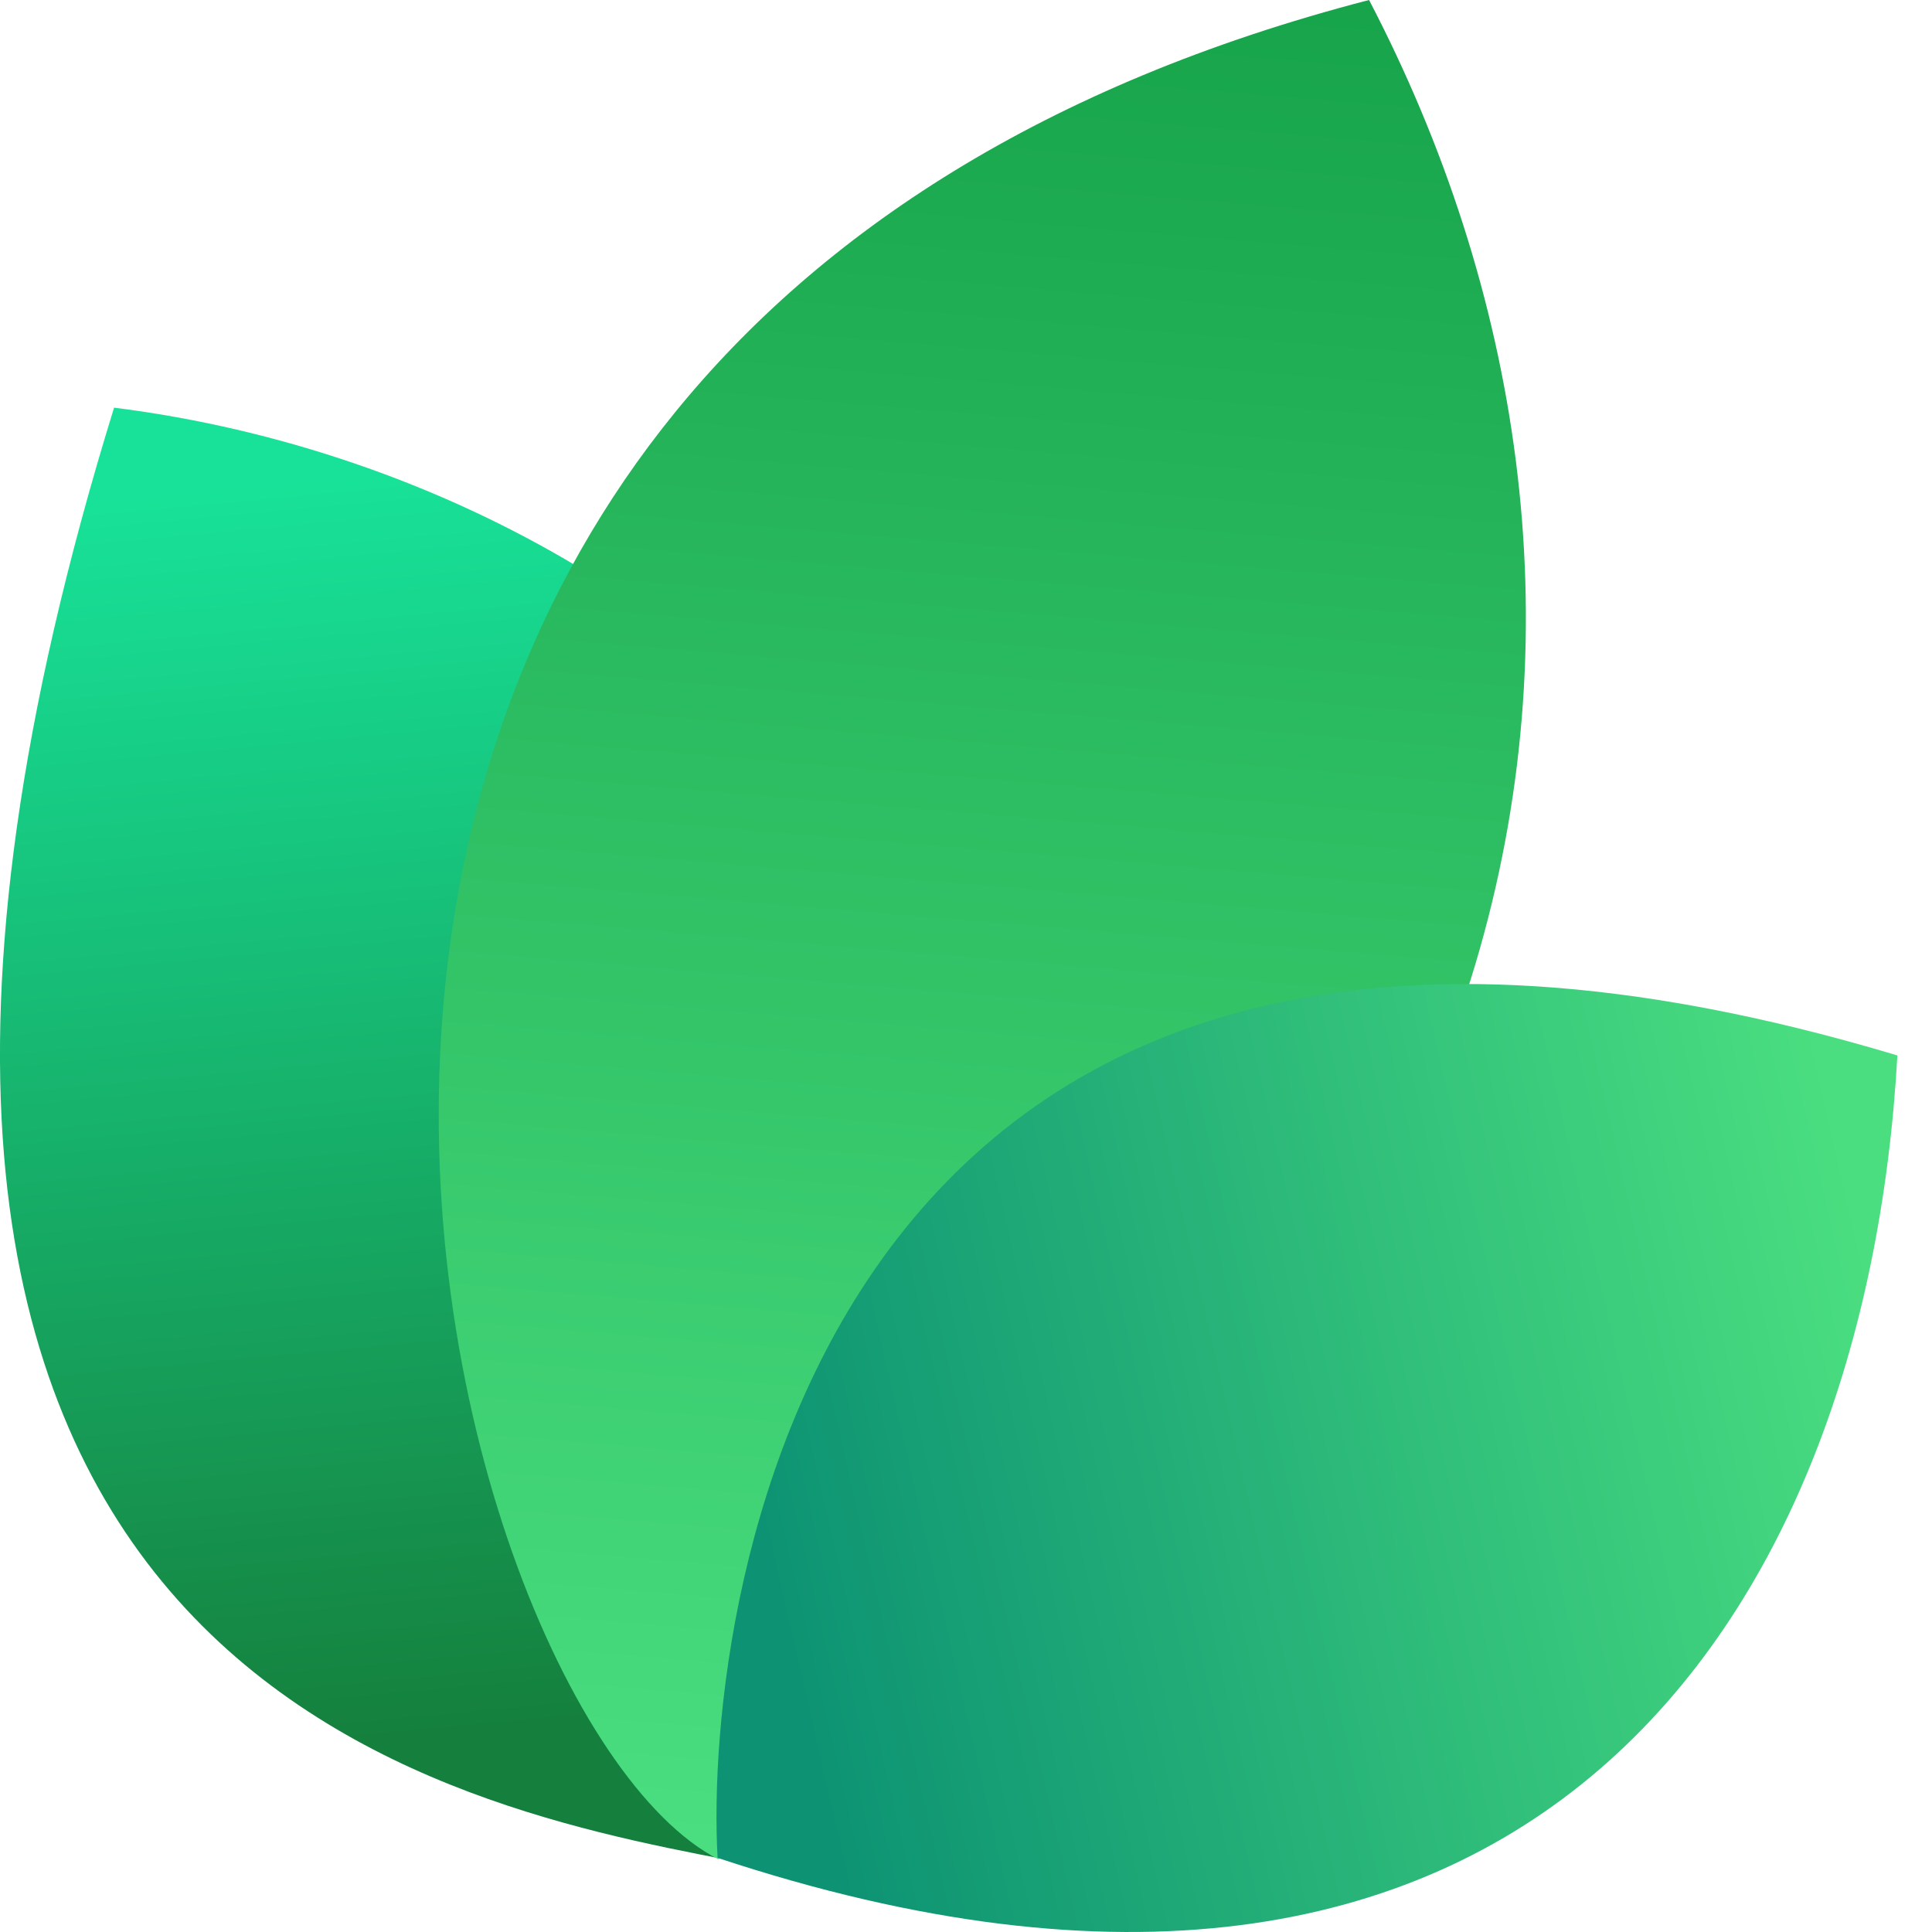
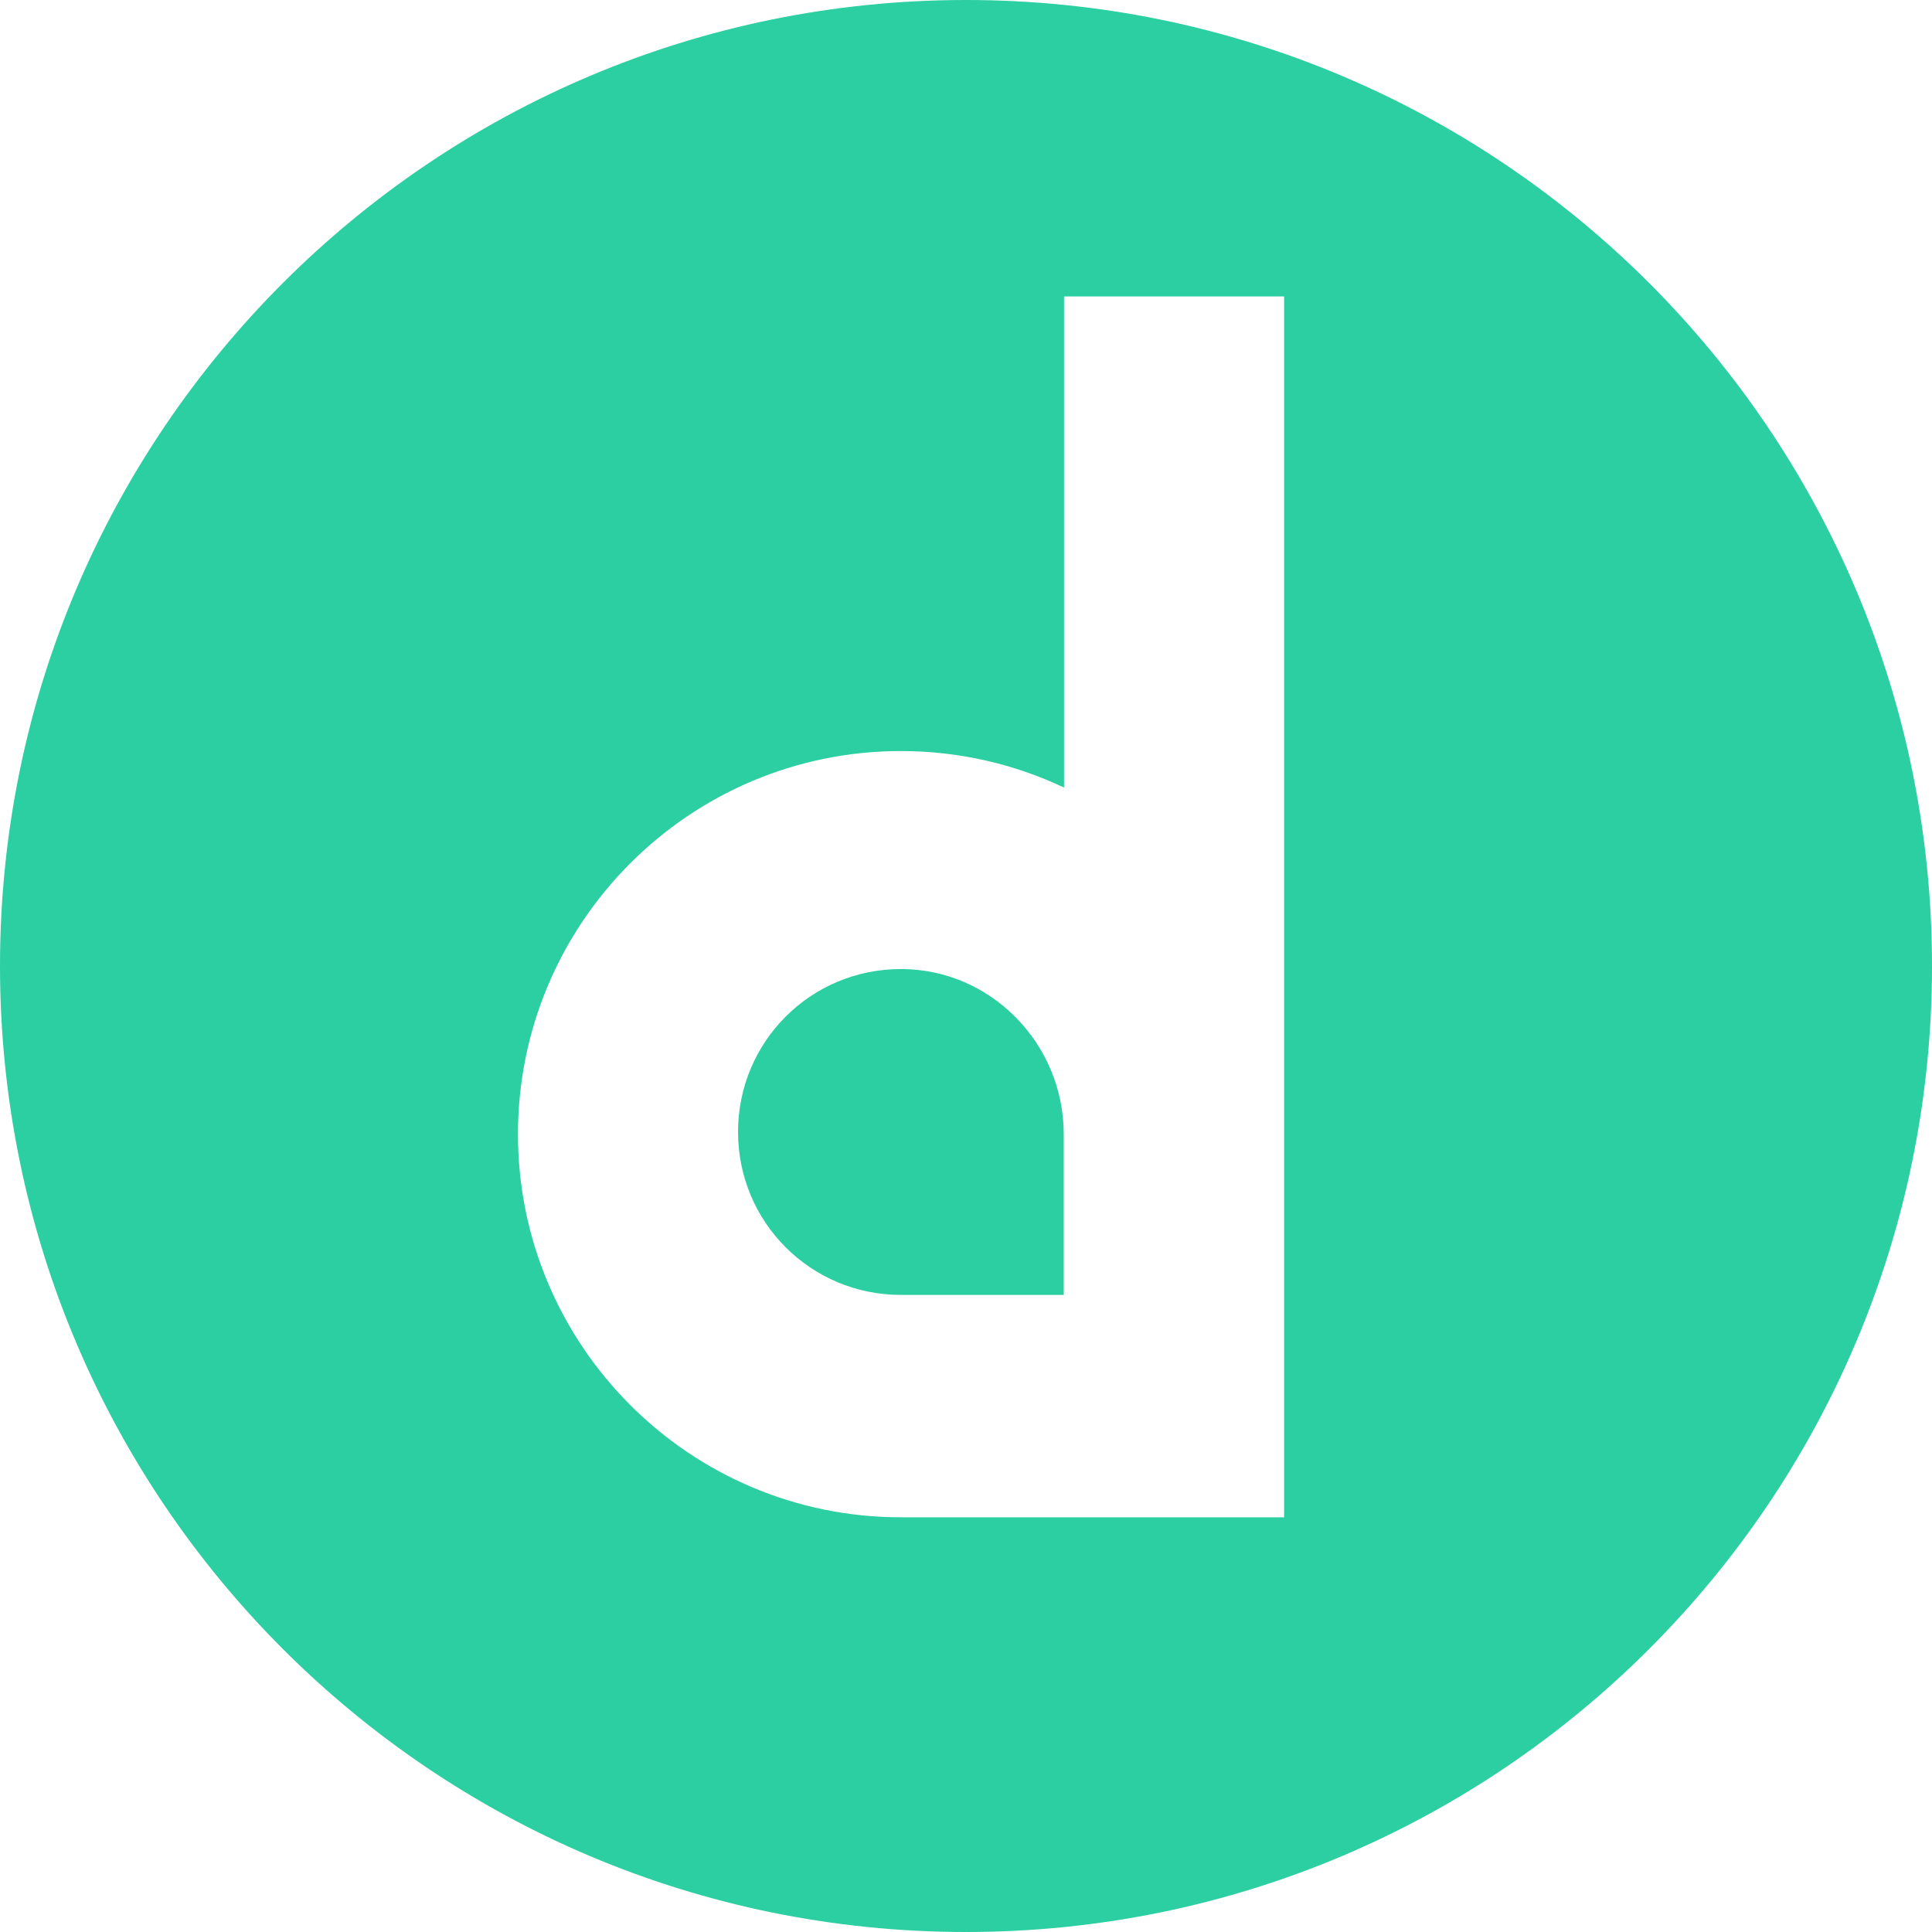
- <svg xmlns="http://www.w3.org/2000/svg" width="24" height="24" viewBox="0 0 24 24" fill="none">
-   <path d="M9.061 23.108C5.268 22.377 -3.391 20.627 1.417 5.064C9.634 6.099 16.973 14.064 9.061 23.108Z" fill="url(#paint0_linear_17557_2021)" />
-   <path d="M8.919 23.094C5.276 21.222 0.784 4.209 17.007 0C20.757 7.193 19.621 16.545 8.919 23.094Z" fill="url(#paint1_linear_17557_2021)" />
-   <path d="M8.914 23.079C8.735 19.882 10.159 9.085 23.57 13.111C23.181 20.123 18.984 26.418 8.914 23.079Z" fill="url(#paint2_linear_17557_2021)" />
-   <defs>
-     <linearGradient id="paint0_linear_17557_2021" x1="3.776" y1="5.916" x2="5.232" y2="21.559" gradientUnits="userSpaceOnUse">
-       <stop stop-color="#18E299" />
-       <stop offset="1" stop-color="#15803D" />
-     </linearGradient>
-     <linearGradient id="paint1_linear_17557_2021" x1="12.171" y1="-0.718" x2="10.19" y2="22.983" gradientUnits="userSpaceOnUse">
-       <stop stop-color="#16A34A" />
-       <stop offset="1" stop-color="#4ADE80" />
-     </linearGradient>
-     <linearGradient id="paint2_linear_17557_2021" x1="23.133" y1="15.353" x2="9.338" y2="18.52" gradientUnits="userSpaceOnUse">
-       <stop stop-color="#4ADE80" />
-       <stop offset="1" stop-color="#0D9373" />
-     </linearGradient>
-   </defs>
+ <svg xmlns="http://www.w3.org/2000/svg" width="80" height="80" viewBox="0 0 80 80" fill="none">
+   <path fill-rule="evenodd" clip-rule="evenodd" d="M80 40C80 62.091 62.091 80 40 80C17.909 80 0 62.091 0 40C0 17.909 17.909 0 40 0C62.091 0 80 17.909 80 40ZM44.06 12.276H53.172V62.828H48.744L48.735 62.828H37.303C28.556 62.828 21.448 55.716 21.448 46.964C21.448 38.211 28.556 31.099 37.303 31.099C39.719 31.099 42.01 31.642 44.06 32.611V12.276Z" fill="#2bcfa1" />
+   <path d="M37.303 40.126C33.568 40.126 30.561 43.134 30.561 46.872C30.561 50.61 33.568 53.619 37.303 53.619H44.047V46.964C44.047 43.225 41.039 40.126 37.303 40.126Z" fill="#2bcfa1" />
</svg>
